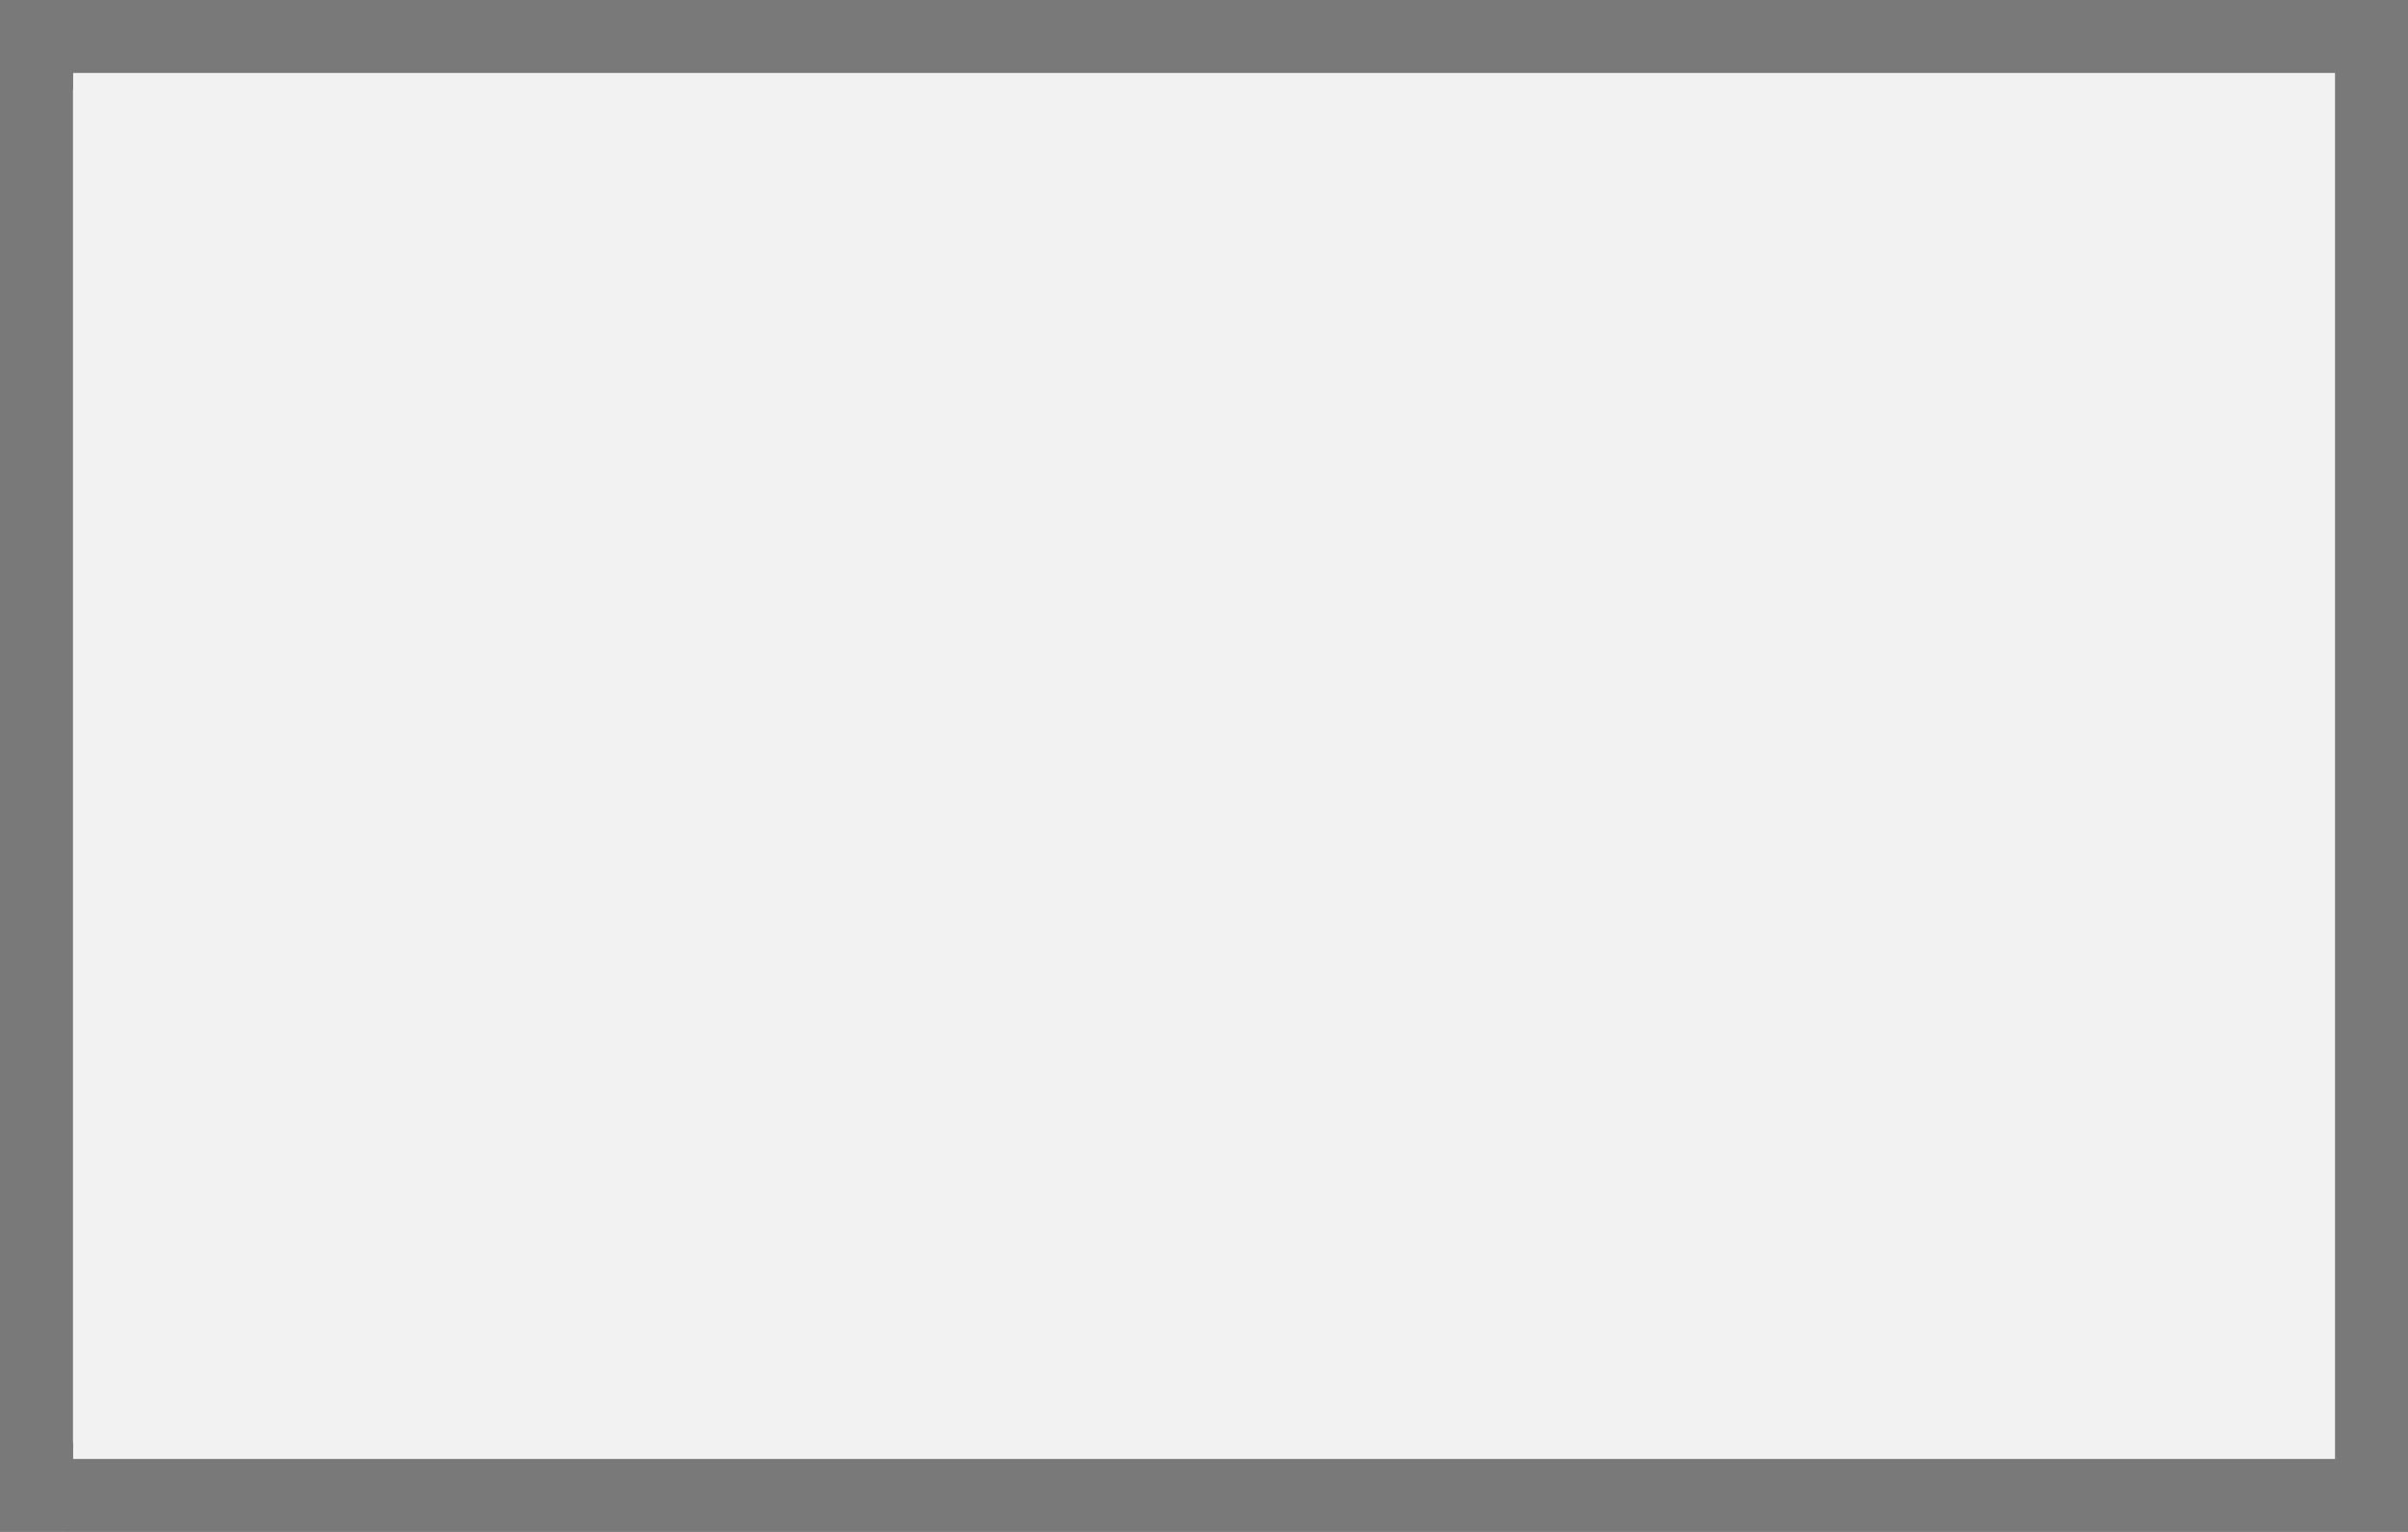
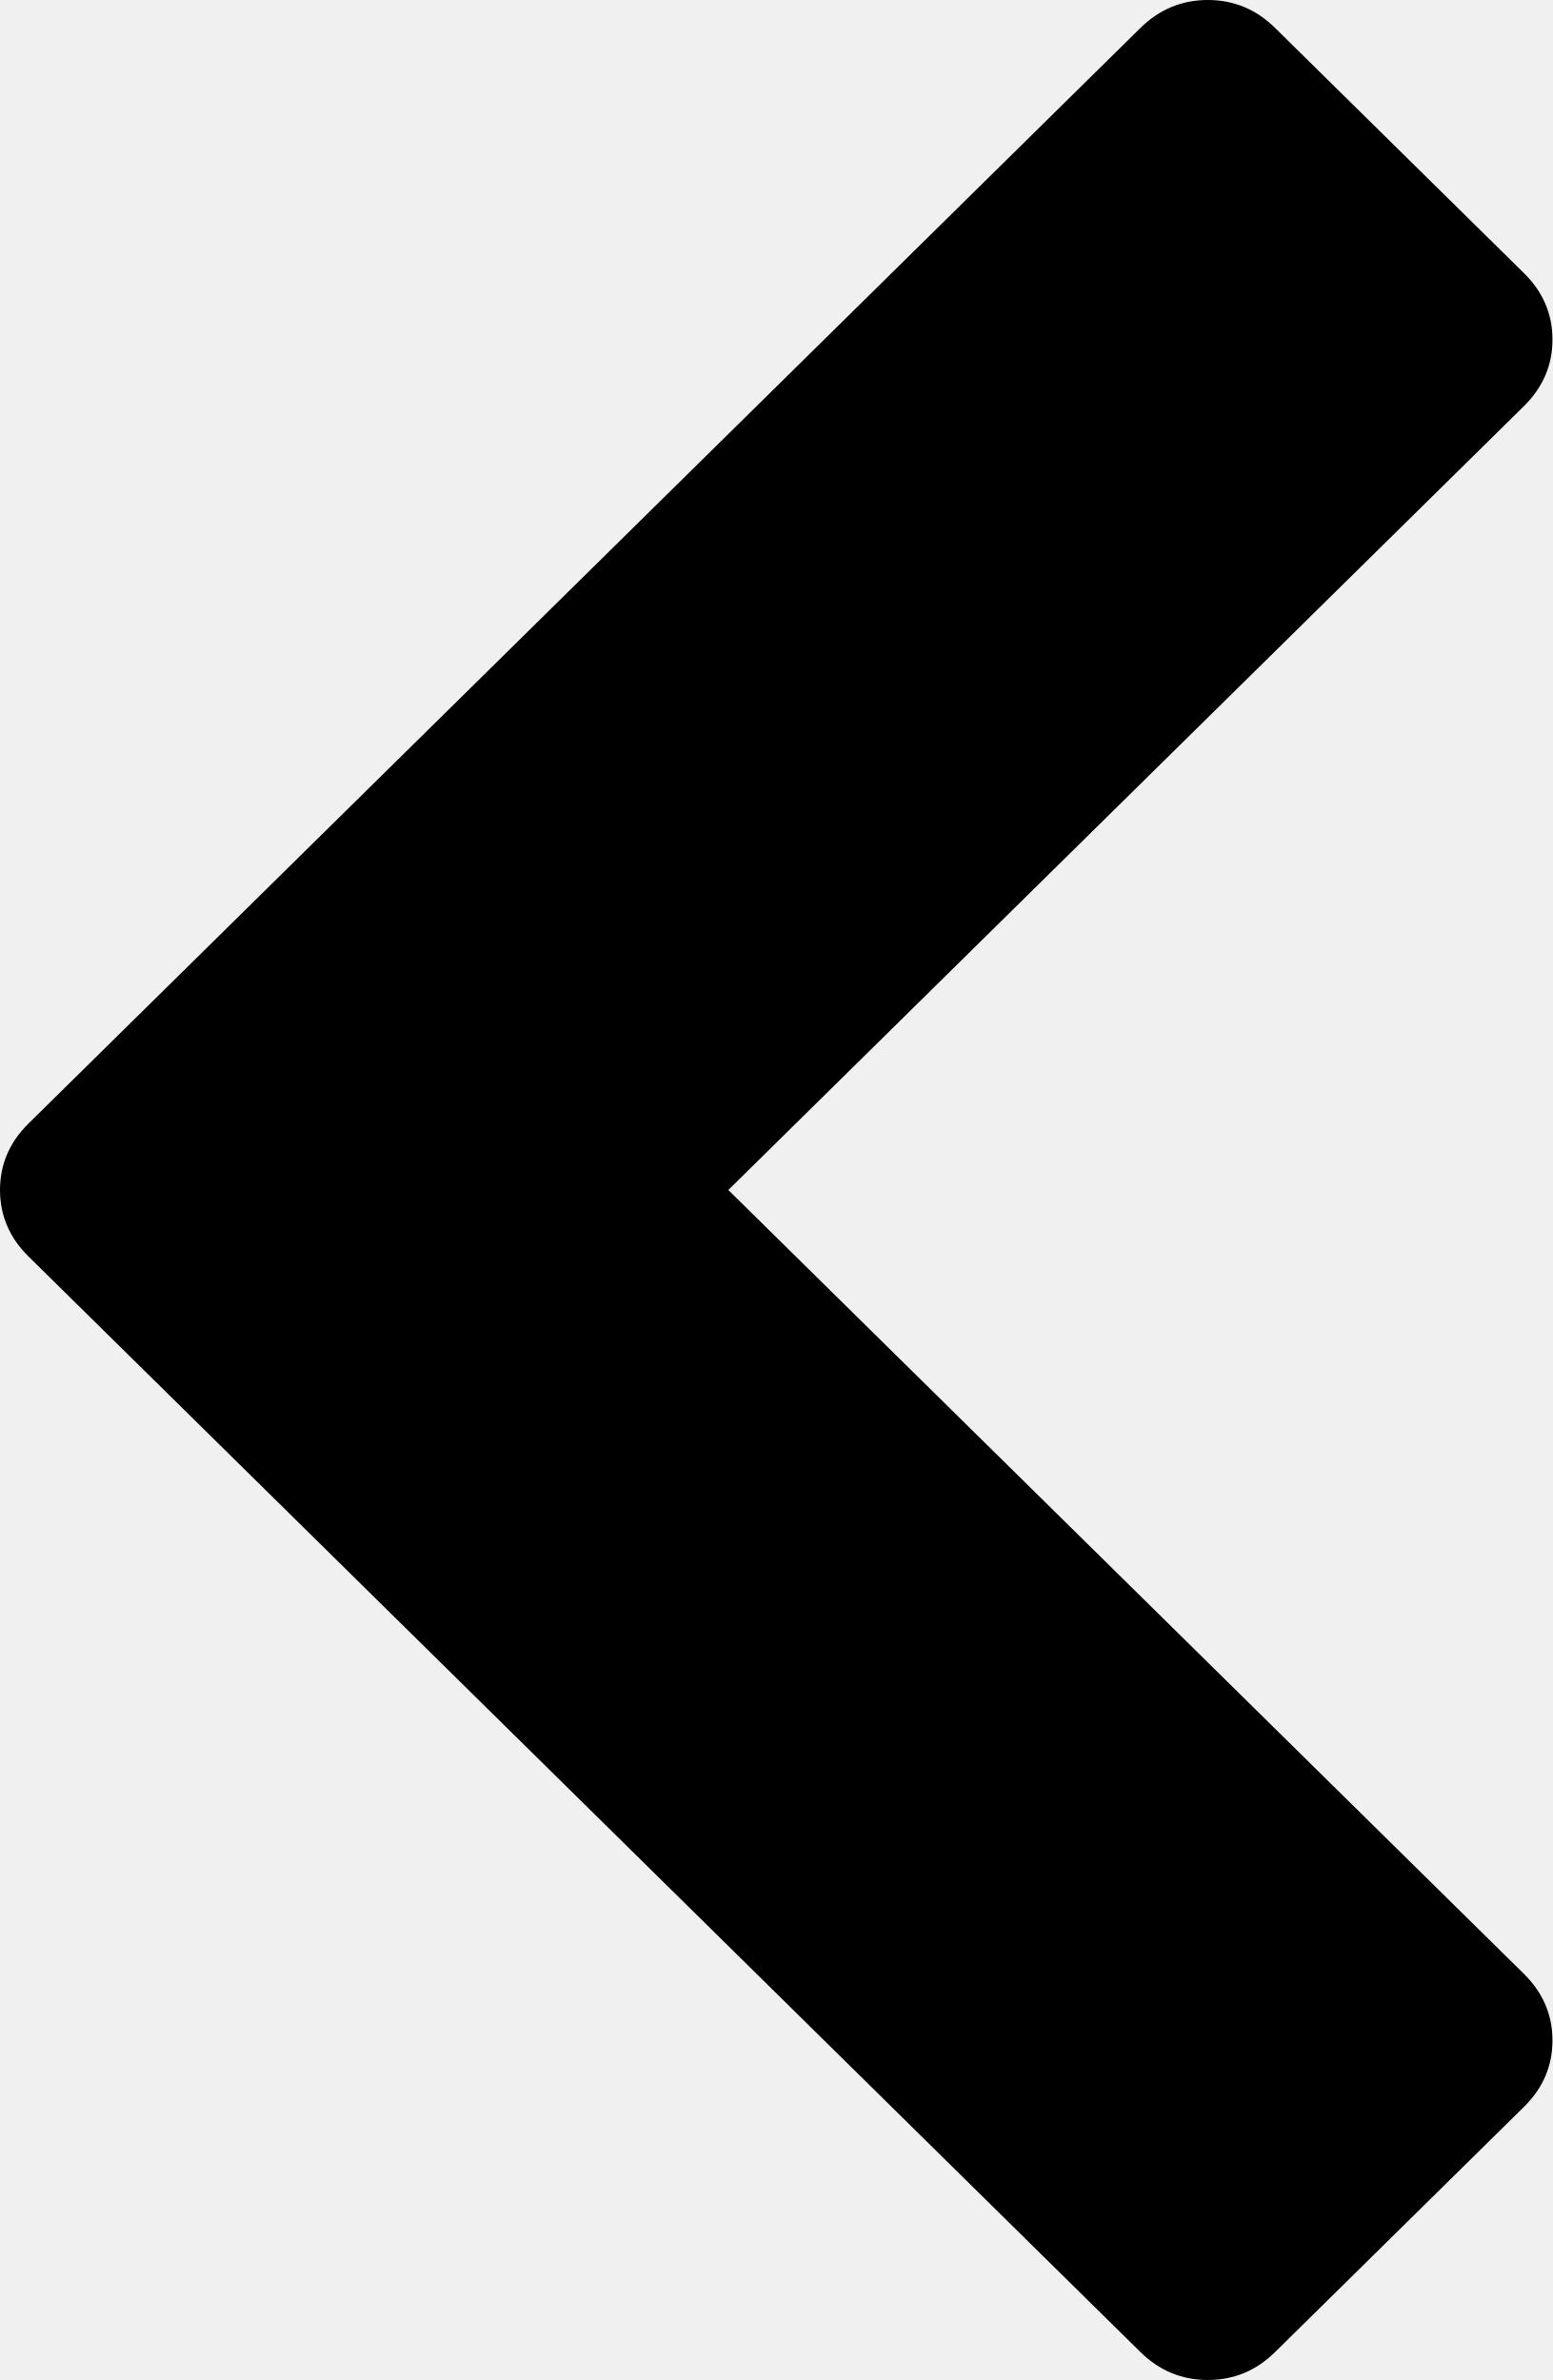
- <svg xmlns="http://www.w3.org/2000/svg" version="1.1" width="33px" height="21px">
-   <defs>
-     <mask fill="white" id="clip223">
-       <path d="M 3182 917  L 3215 917  L 3215 943  L 3182 943  Z M 3181 918  L 3214 918  L 3214 939  L 3181 939  Z " fill-rule="evenodd" />
-     </mask>
-   </defs>
-   <g transform="matrix(1 0 0 1 -3181 -918 )">
-     <path d="M 3181.5 918.5  L 3213.5 918.5  L 3213.5 938.5  L 3181.5 938.5  L 3181.5 918.5  Z " fill-rule="nonzero" fill="#f2f2f2" stroke="none" />
-     <path d="M 3181.5 918.5  L 3213.5 918.5  L 3213.5 938.5  L 3181.5 938.5  L 3181.5 918.5  Z " stroke-width="1" stroke="#797979" fill="none" />
-     <path d="M 3181.663 918.422  L 3213.337 938.578  M 3213.337 918.422  L 3181.663 938.578  " stroke-width="1" stroke="#797979" fill="none" mask="url(#clip223)" />
+ <svg xmlns="http://www.w3.org/2000/svg" version="1.1" width="15px" height="23px">
+   <g transform="matrix(1 0 0 1 -368 -1794 )">
+     <path d="M 15 3.282  C 15 3.529  14.908 3.743  14.725 3.924  L 7.037 11.5  L 14.725 19.076  C 14.908 19.257  15 19.471  15 19.718  C 15 19.966  14.908 20.18  14.725 20.36  L 12.321 22.729  C 12.138 22.91  11.921 23  11.67 23  C 11.419 23  11.202 22.91  11.018 22.729  L 0.275 12.142  C 0.092 11.961  0 11.747  0 11.5  C 0 11.253  0.092 11.039  0.275 10.858  L 11.018 0.271  C 11.202 0.09  11.419 0  11.67 0  C 11.921 0  12.138 0.09  12.321 0.271  L 14.725 2.64  C 14.908 2.82  15 3.034  15 3.282  Z " fill-rule="nonzero" fill="#000000" stroke="none" transform="matrix(1 0 0 1 368 1794 )" />
  </g>
</svg>
